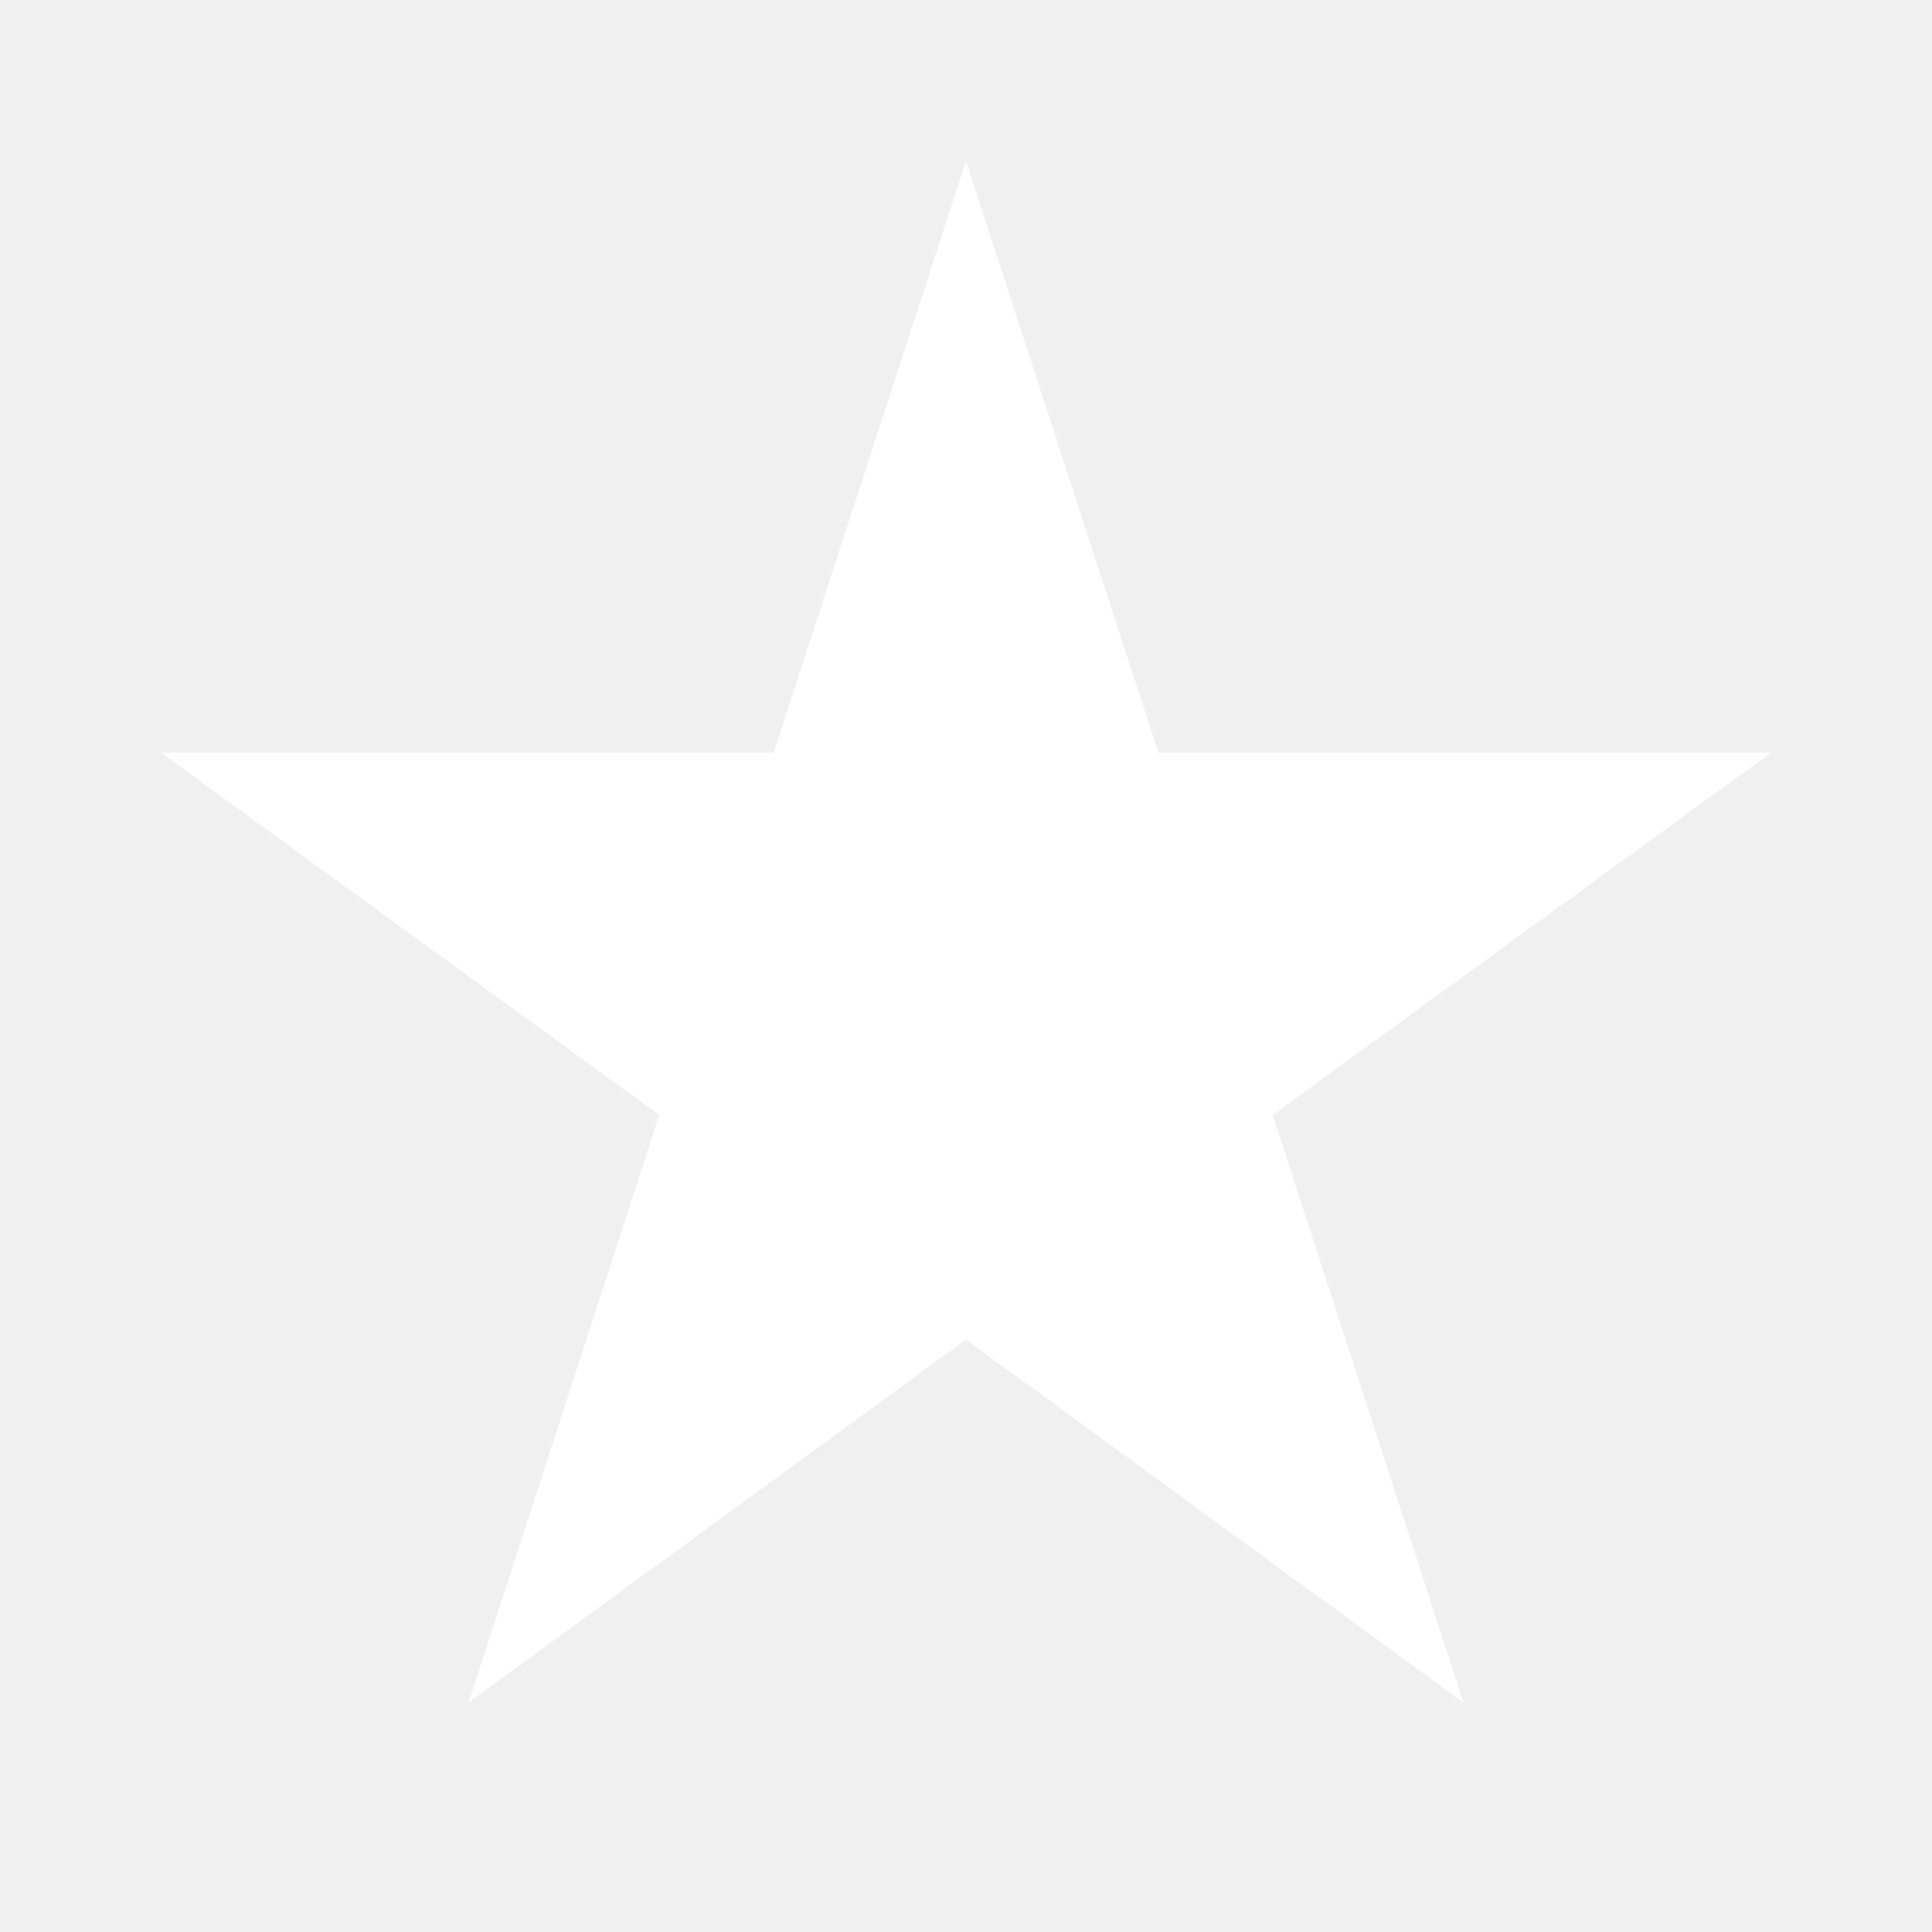
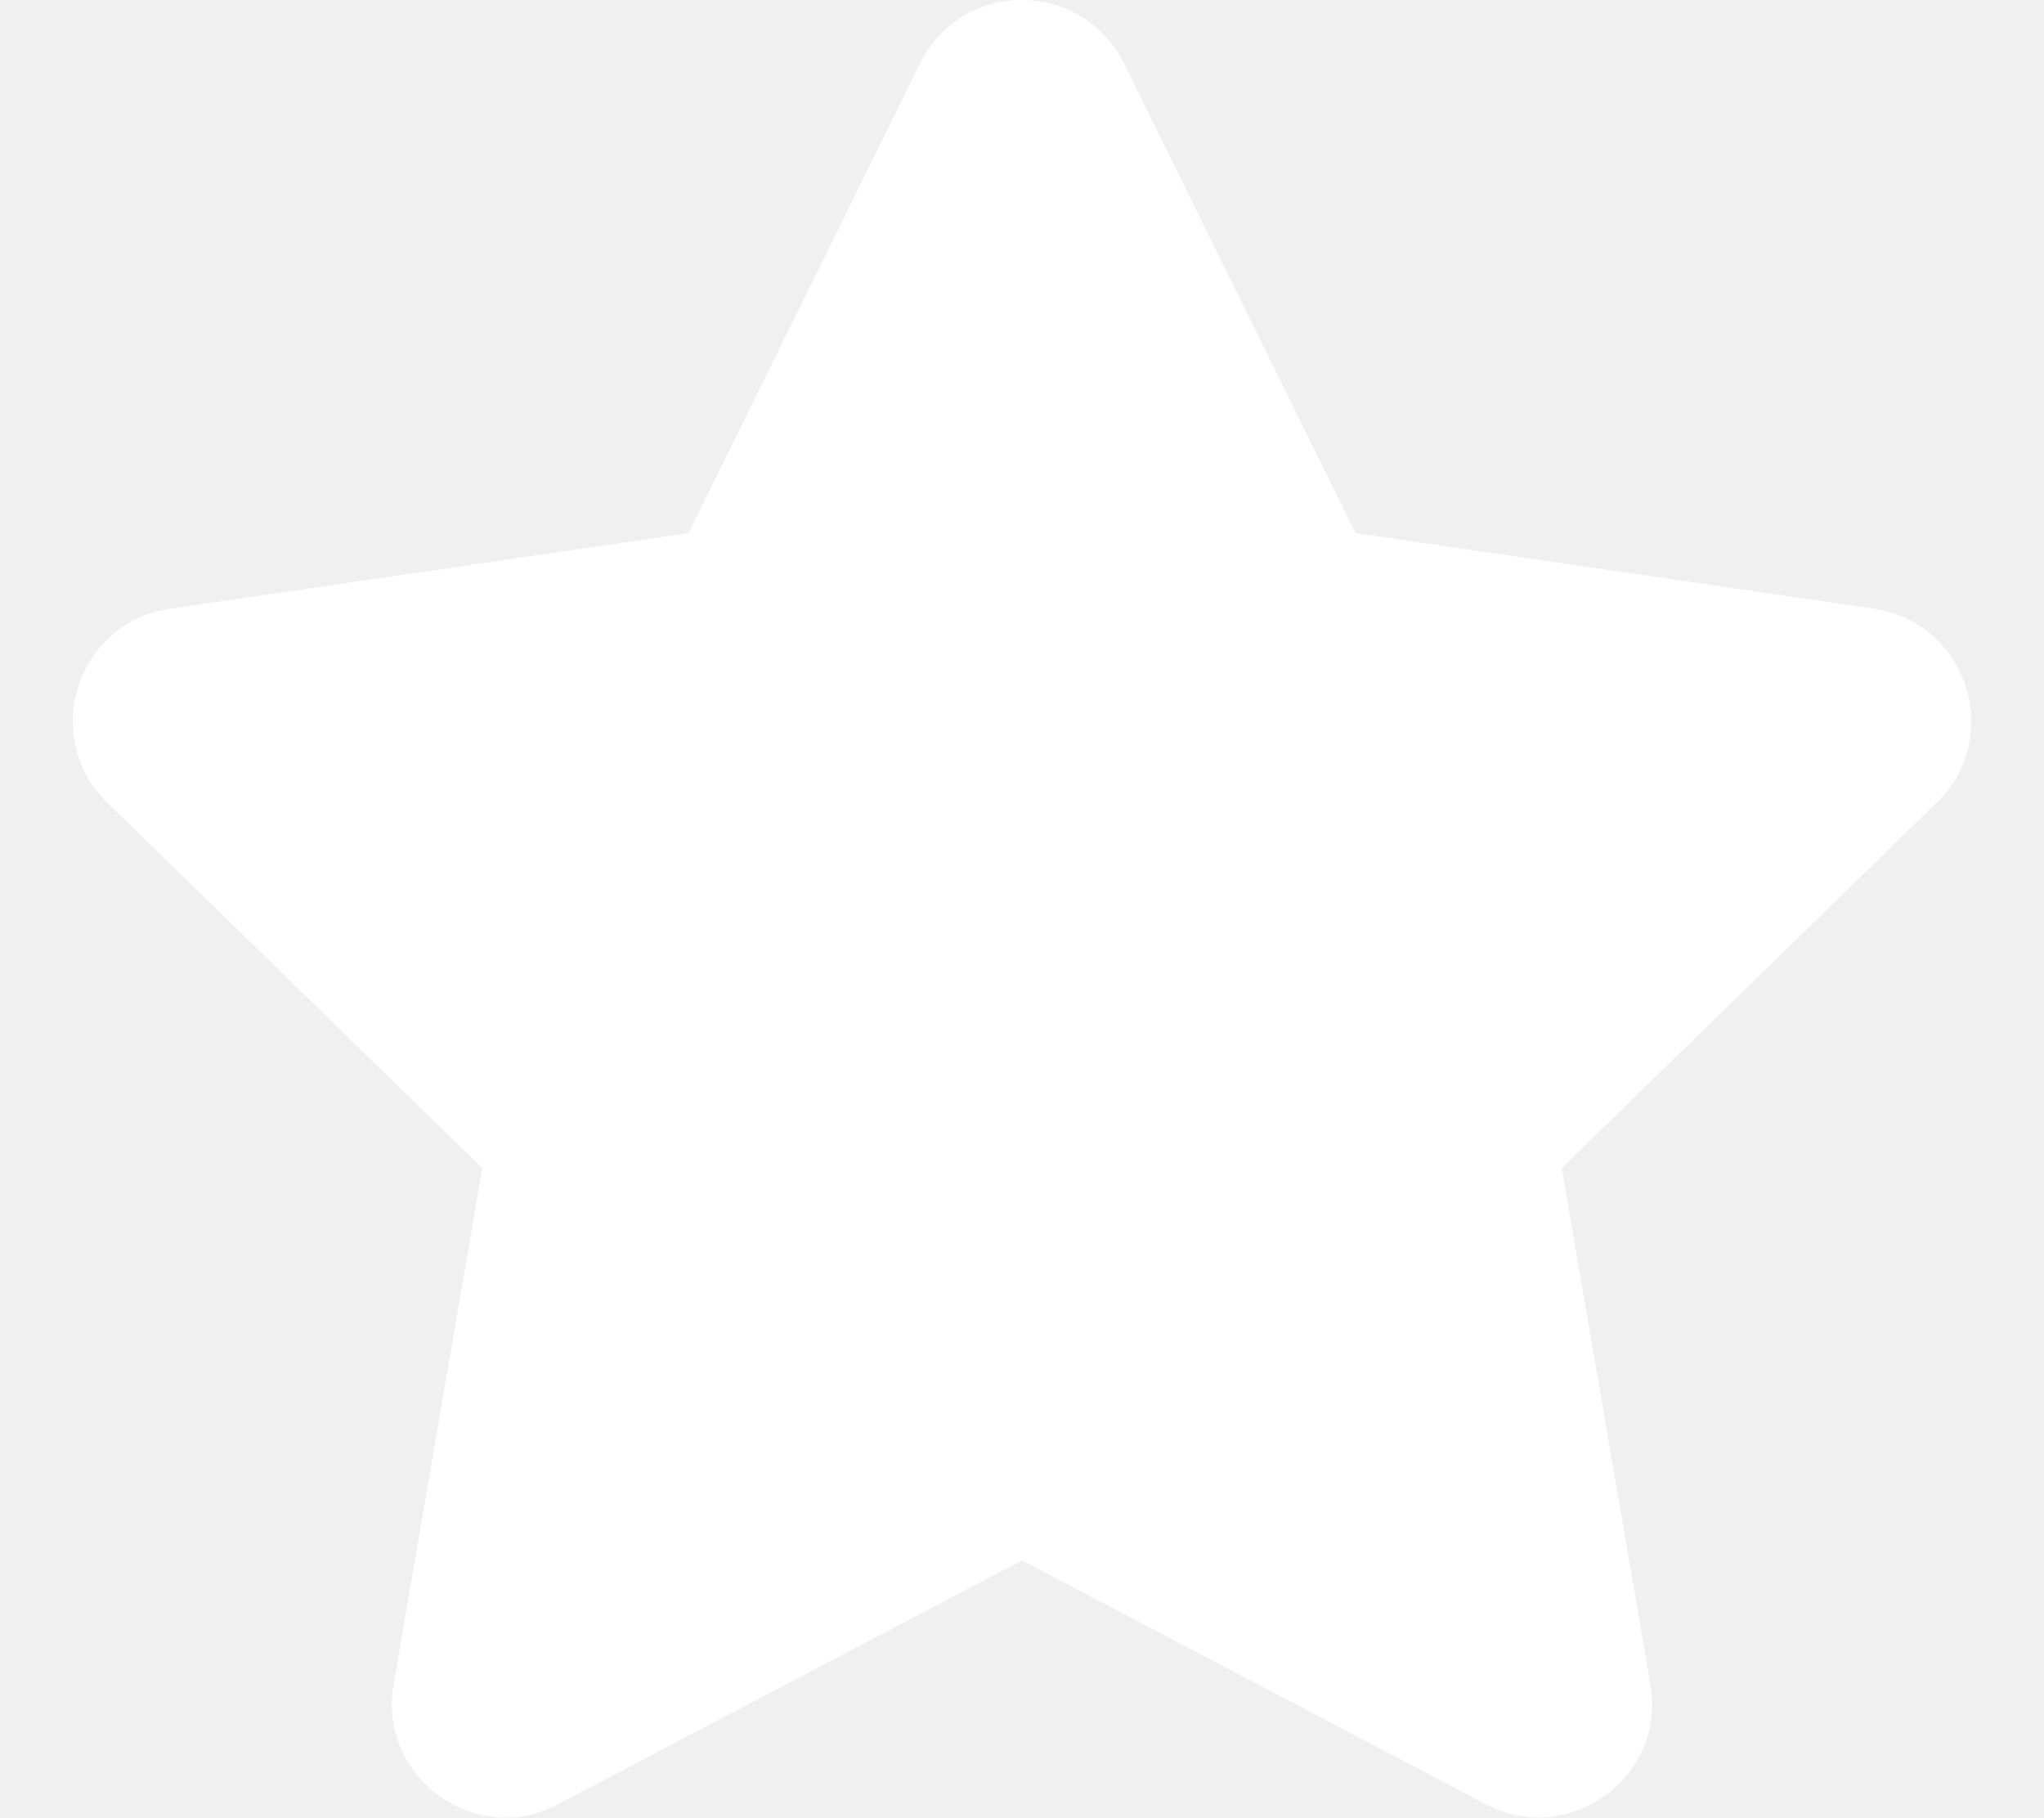
- <svg xmlns="http://www.w3.org/2000/svg" width="256" height="256" viewBox="0 0 24 24" fill="#ffffff">
-   <path d="M12 2l2.39 7.35H22l-6.19 4.5 2.37 7.3L12 16.64 5.82 21.15l2.37-7.3L2 9.35h7.61z" />
+ <svg xmlns="http://www.w3.org/2000/svg" viewBox="0 0 576 512" fill="#ffffff">
+   <path d="M259.3 17.8L194 150.2 47.9 171.5c-26.2 3.8-36.7 36.1-17.7 54.6l105.7 103-25 145.5c-4.5 26.3 23.2 46 46.4 33.7L288 439.6l130.7 68.7c23.2 12.2 50.9-7.4 46.4-33.7l-25-145.5 105.7-103c19-18.5 8.5-50.8-17.7-54.6L382 150.2 316.7 17.8c-11.7-23.6-45.6-23.9-57.4 0z" />
</svg>
